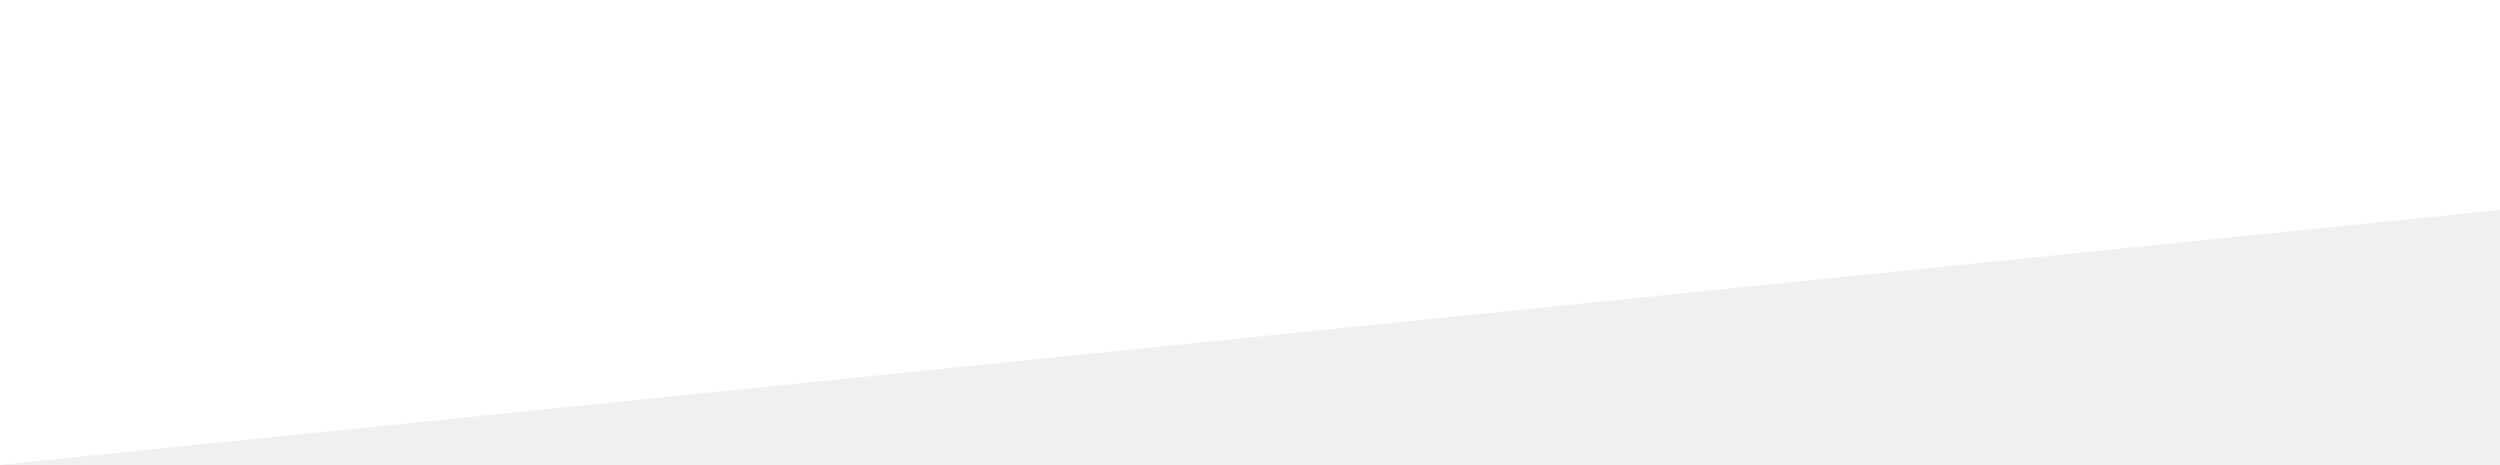
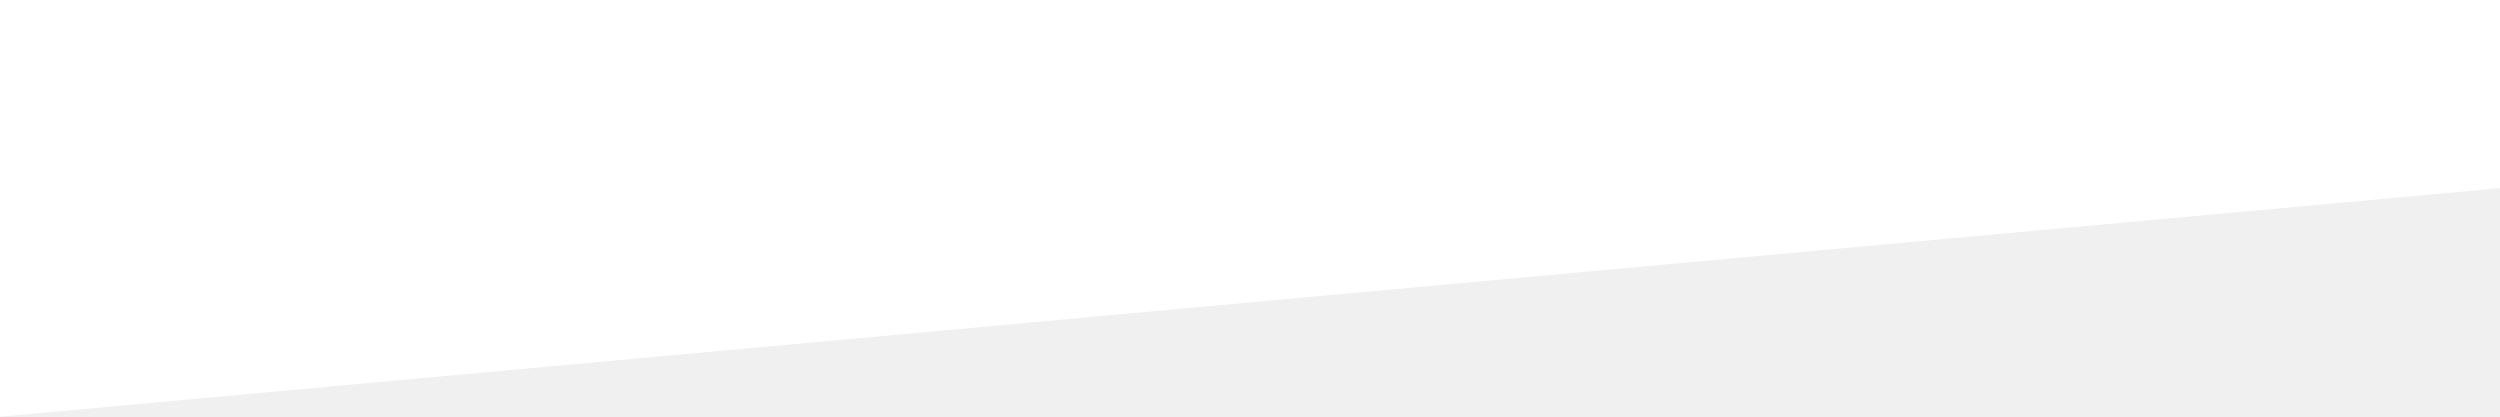
- <svg xmlns="http://www.w3.org/2000/svg" width="3687" height="685.556" viewBox="0 0 3687 685.556">
-   <path id="Path_394" data-name="Path 394" d="M0-309.556H3687V0h0L0,376Z" transform="translate(0 309.556)" fill="#fff" />
+ <svg xmlns="http://www.w3.org/2000/svg" width="3840" height="640" viewBox="0 0 3840 640">
+   <path id="Path_394" data-name="Path 394" d="M0-309.556H3840V-20.57h0L0,330.444Z" transform="translate(0 309.556)" fill="#fff" />
</svg>
